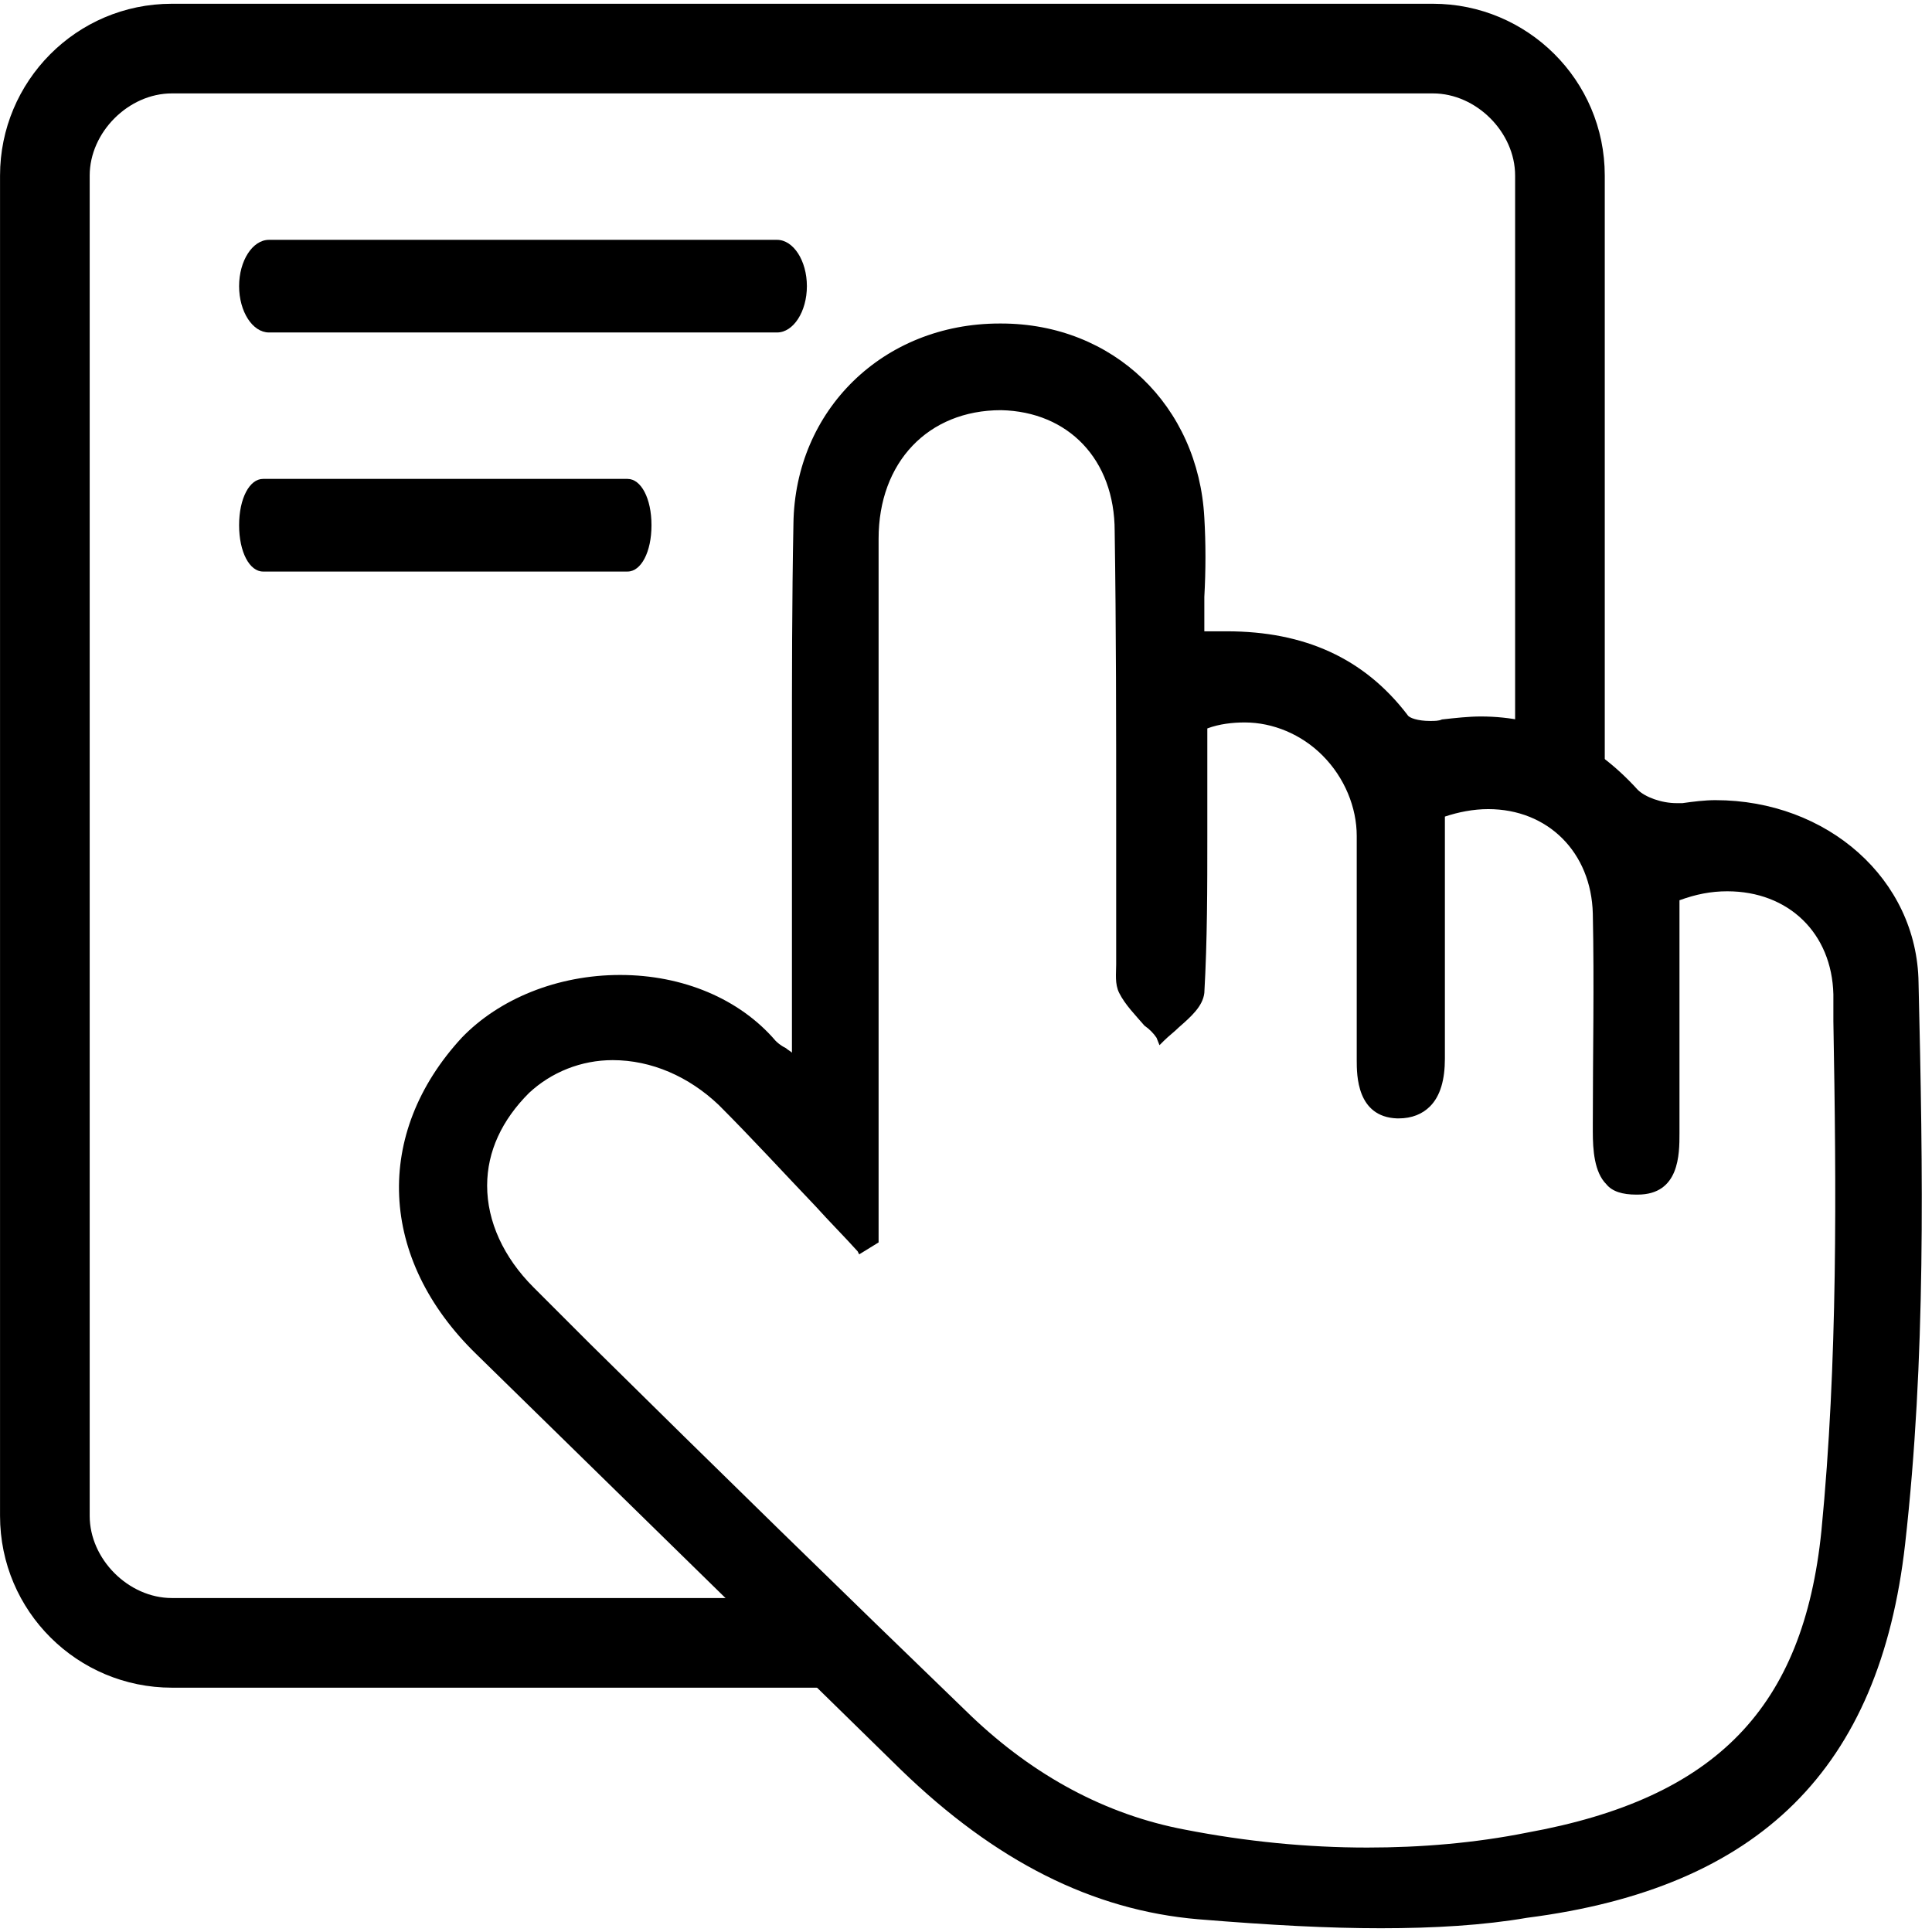
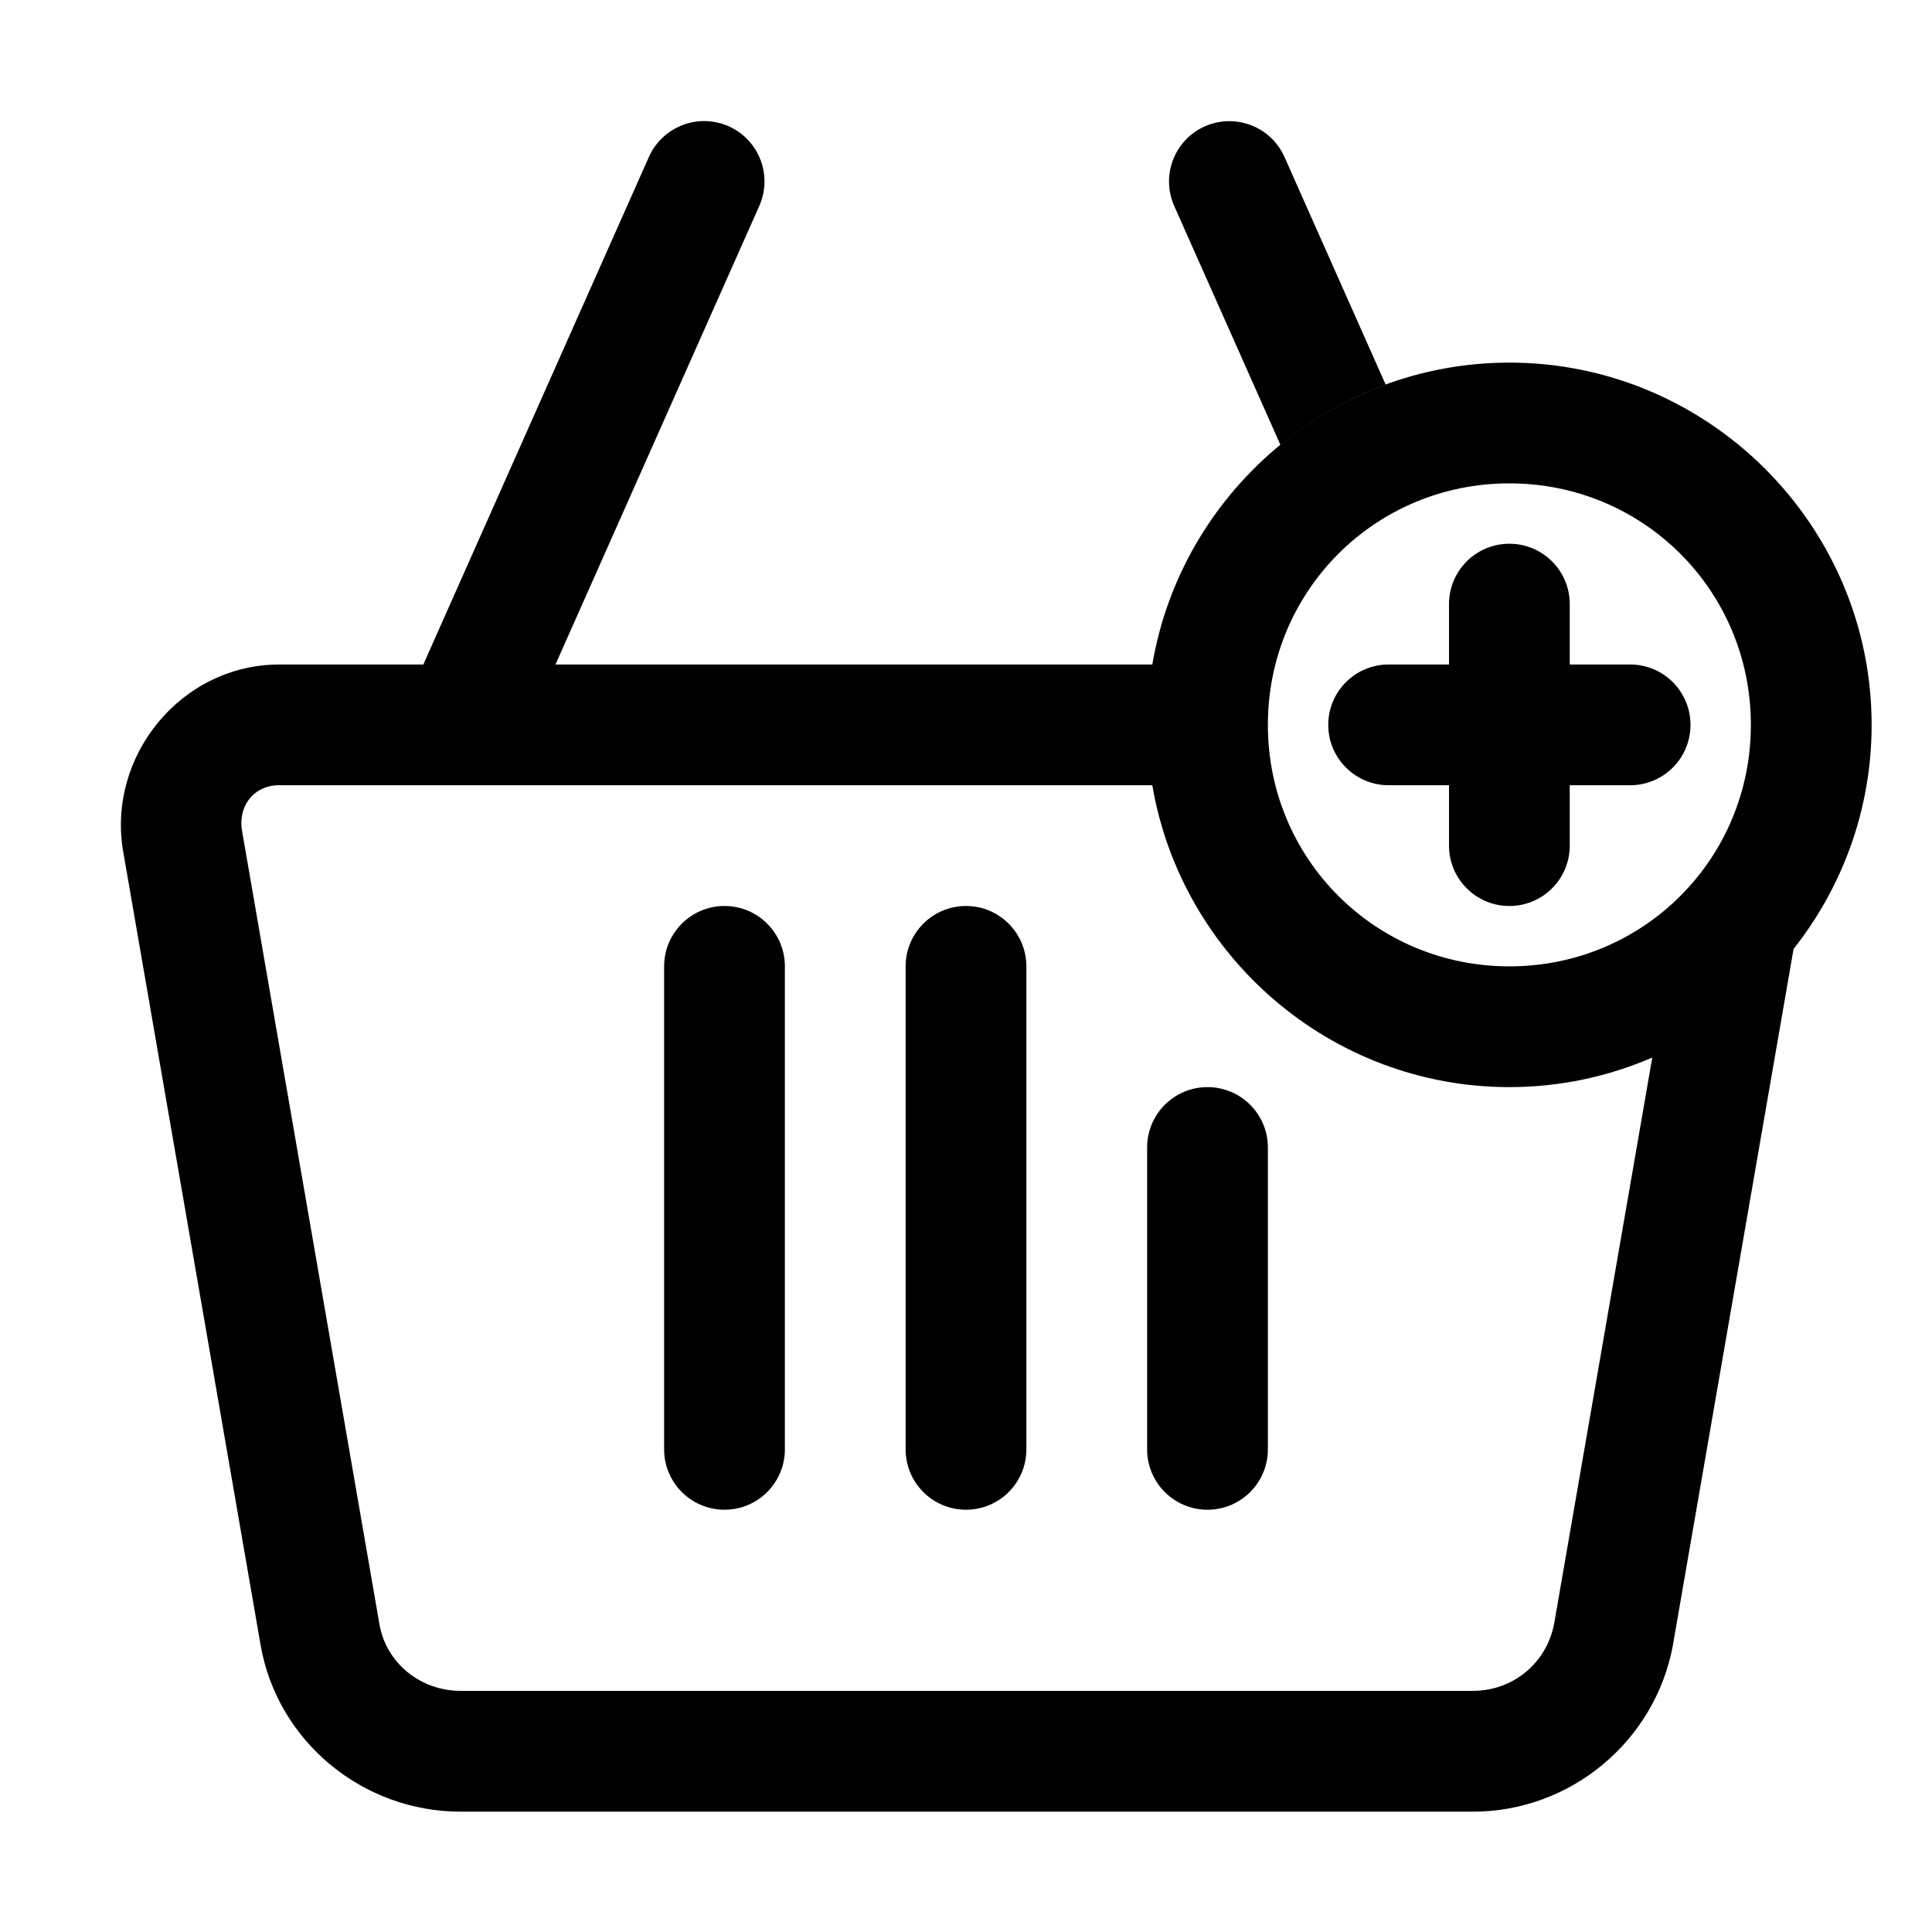
- <svg xmlns="http://www.w3.org/2000/svg" width="800px" height="800px" viewBox="0 -2 1028 1028" fill="#000000" class="icon" version="1.1">
-   <path d="M91.448 896c-50.087 0-91.429-40.547-91.429-91.429V91.429C0.02 41.342 40.566 0 91.448 0h671.006c50.087 0 91.429 40.547 91.429 91.429v337.093l-3.18-0.795c-13.516-3.975-26.236-5.565-40.547-5.565h-0.795l-0.795-2.385h-2.385V91.429c0-23.056-20.671-43.727-43.727-43.727H91.448c-23.056 0-43.727 20.671-43.727 43.727v713.143c0 23.056 20.671 43.727 43.727 43.727h352.199l0.795 0.795c8.745 11.925 3.975 20.671 0.795 27.031-3.18 5.565-4.77 9.54 0.795 15.106l4.77 4.77H91.448z" fill="" />
-   <path d="M143.125 174.907c-8.745 0-15.901-11.13-15.901-24.646 0-13.516 7.155-24.646 15.901-24.646h270.311c8.745 0 15.901 11.13 15.901 24.646 0 13.516-7.155 24.646-15.901 24.646h-270.311z" fill="" />
-   <path d="M413.436 128h-270.311c-7.155 0-13.516 9.54-13.516 22.261s6.36 22.261 13.516 22.261h270.311c7.155 0 13.516-9.54 13.516-22.261s-5.565-22.261-13.516-22.261zM139.945 302.112c-7.155 0-12.72-10.335-12.72-24.646s5.565-24.646 12.72-24.646h193.988c7.155 0 12.72 10.335 12.72 24.646s-5.565 24.646-12.72 24.646H139.945z" fill="" />
-   <path d="M333.933 255.205H139.945c-5.565 0-9.54 9.54-9.54 22.261s3.975 22.261 9.54 22.261h193.988c5.565 0 9.54-9.54 9.54-22.261s-4.77-22.261-9.54-22.261zM734.629 1024c-27.826 0-58.037-1.59-96.994-4.77-56.447-4.77-108.124-31.006-158.211-79.503L253.635 718.708c-52.472-50.882-54.857-117.665-7.95-168.547 19.876-20.671 50.882-33.391 84.273-33.391 33.391 0 63.602 12.72 82.683 34.981 0.795 0.795 2.385 2.385 5.565 3.975 0.795 0.795 2.385 1.59 3.18 2.385V451.578v-52.472c0-40.547 0-81.888 0.795-122.435 0.795-60.422 47.702-106.534 109.714-106.534h0.795c59.627 0 104.944 43.727 108.124 103.354 0.795 13.516 0.795 27.826 0 42.137v18.286h11.925c41.342 0 73.143 14.311 96.199 44.522 0.795 1.59 5.565 3.18 11.925 3.18 2.385 0 4.77 0 6.36-0.795 7.155-0.795 14.311-1.59 20.671-1.59 31.801 0 59.627 12.72 83.478 38.957 3.975 3.975 12.72 7.155 20.671 7.155h3.18c5.565-0.795 11.925-1.59 17.491-1.59 59.627 0 107.329 42.137 108.124 96.994 2.385 100.969 3.975 200.348-7.155 298.932-13.516 119.255-77.118 182.857-201.143 198.758-23.056 3.975-49.292 5.565-77.913 5.565zM325.983 562.087c-16.696 0-32.596 6.36-44.522 17.491-14.311 14.311-22.261 31.006-22.261 49.292 0 19.081 8.745 38.161 24.646 54.062l30.211 30.211c65.988 65.193 134.36 131.975 202.733 197.963 33.391 31.801 71.553 52.472 113.689 60.422 32.596 6.36 65.193 9.54 96.994 9.54 28.621 0 57.242-2.385 85.068-7.95 100.969-18.286 147.081-66.783 156.621-160.596 8.745-89.839 7.95-182.062 6.36-271.106v-14.311c-0.795-32.596-23.851-54.857-56.447-54.857-8.745 0-16.696 1.59-25.441 4.77V601.043c0 11.13 0 32.596-22.261 32.596h-0.795c-7.155 0-12.72-1.59-15.901-5.565-6.36-6.36-7.155-18.286-7.155-27.826v-4.77c0-36.571 0.795-73.938 0-111.304-0.795-32.596-23.851-55.652-55.652-55.652-7.95 0-15.901 1.59-23.056 3.975v128.795c0 11.13-2.385 19.876-7.95 25.441-3.975 3.975-9.54 6.36-16.696 6.36h-0.795c-21.466-0.795-21.466-23.056-21.466-31.006v-52.472-66.783c0-15.106-6.36-31.006-18.286-42.932-11.13-11.13-26.236-17.491-41.342-17.491-6.36 0-13.516 0.795-19.876 3.18V442.832c0 27.031 0 55.652-1.59 83.478-0.795 7.155-7.155 12.72-13.516 18.286-2.385 2.385-5.565 4.77-7.95 7.155l-2.385 2.385-1.59-3.975c-1.59-2.385-3.975-4.77-6.36-6.36-4.77-5.565-10.335-11.13-13.516-17.491-2.385-4.77-1.59-10.335-1.59-15.106v-6.36-69.168c0-50.882 0-103.354-0.795-155.031 0-38.161-24.646-63.602-60.422-64.398-38.957 0-65.193 27.826-65.193 68.373v374.46l-10.335 6.36-0.795-1.59c-7.155-7.95-15.106-15.901-22.261-23.851-16.696-17.491-34.186-36.571-51.677-54.062-15.901-15.106-35.776-23.851-56.447-23.851z" fill="" />
+ <svg xmlns="http://www.w3.org/2000/svg" width="800px" height="800px" viewBox="0 0 32 32" id="svg5" version="1.1">
+   <defs id="defs2" />
+   <g id="layer1" transform="translate(-12,-244)">
+     <path d="m 37,250.006 c -2.961,0 -5.434,2.171 -5.914,5 H 16.629 c -1.625,0 -2.863,1.514 -2.588,3.102 l 2.275,13.137 c 0.279,1.608 1.7,2.762 3.312,2.762 h 16.768 c 1.614,0 3.013,-1.161 3.311,-2.748 a 1,1 0 0 0 0.002,-0.014 l 1.998,-11.527 C 42.516,258.694 43,257.404 43,256.006 c 0,-3.302 -2.698,-6 -6,-6 z m 0,2 c 2.221,0 4,1.779 4,4 0,2.221 -1.779,4 -4,4 -2.221,0 -4,-1.779 -4,-4 0,-2.221 1.779,-4 4,-4 z m -20.371,5 h 14.457 c 0.48,2.829 2.953,5 5.914,5 0.84,0 1.64,-0.175 2.367,-0.49 l -1.625,9.375 c -0.123,0.653 -0.68,1.115 -1.346,1.115 H 19.629 c -0.667,0 -1.233,-0.463 -1.344,-1.102 l -2.275,-13.137 c -0.074,-0.426 0.201,-0.762 0.619,-0.762 z" id="path43283" style="color:#000000;fill:#000000;fill-rule:evenodd;stroke-linecap:round;stroke-linejoin:round;stroke-miterlimit:4.1;-inkscape-stroke:none" />
+     <path d="m 23.305,246.072 a 1,1 0 0 0 -0.557,0.527 l -4,9 a 1,1 0 0 0 0.508,1.32 1,1 0 0 0 1.32,-0.508 l 4,-9 a 1,1 0 0 0 -0.508,-1.32 1,1 0 0 0 -0.764,-0.019 z" id="path43285" style="color:#000000;fill:#000000;fill-rule:evenodd;stroke-linecap:round;stroke-linejoin:round;stroke-miterlimit:4.1;-inkscape-stroke:none" />
+     <path d="m 32.467,246.012 c -0.174,-0.018 -0.35,0.009 -0.51,0.08 -0.505,0.224 -0.732,0.815 -0.508,1.32 l 1.76,3.959 c 0.517,-0.424 1.103,-0.766 1.742,-1 l -1.676,-3.771 c -0.108,-0.242 -0.307,-0.432 -0.555,-0.527 -0.082,-0.031 -0.167,-0.051 -0.254,-0.061 z" id="path43287" style="color:#000000;fill:#000000;fill-rule:evenodd;stroke-linecap:round;stroke-linejoin:round;stroke-miterlimit:4.1;-inkscape-stroke:none" />
+     <path d="m 28,259.006 a 1,1 0 0 0 -1,1 v 8 a 1,1 0 0 0 1,1 1,1 0 0 0 1,-1 v -8 a 1,1 0 0 0 -1,-1 z" id="path43289" style="color:#000000;fill:#000000;fill-rule:evenodd;stroke-linecap:round;stroke-linejoin:round;stroke-miterlimit:4.1;-inkscape-stroke:none" />
+     <path d="m 24,259.006 a 1,1 0 0 0 -1,1 v 8 a 1,1 0 0 0 1,1 1,1 0 0 0 1,-1 v -8 a 1,1 0 0 0 -1,-1 z" id="path43291" style="color:#000000;fill:#000000;fill-rule:evenodd;stroke-linecap:round;stroke-linejoin:round;stroke-miterlimit:4.1;-inkscape-stroke:none" />
+     <path d="m 32,262.006 a 1,1 0 0 0 -1,1 v 5 a 1,1 0 0 0 1,1 1,1 0 0 0 1,-1 v -5 a 1,1 0 0 0 -1,-1 z" id="path43293" style="color:#000000;fill:#000000;fill-rule:evenodd;stroke-linecap:round;stroke-linejoin:round;stroke-miterlimit:4.1;-inkscape-stroke:none" />
+     <path d="m 37,253.006 a 1,1 0 0 0 -1,1 v 1 h -1 a 1,1 0 0 0 -1,1 1,1 0 0 0 1,1 h 1 v 1 a 1,1 0 0 0 1,1 1,1 0 0 0 1,-1 v -1 h 1 a 1,1 0 0 0 1,-1 1,1 0 0 0 -1,-1 h -1 v -1 a 1,1 0 0 0 -1,-1 z" id="path43297" style="color:#000000;fill:#000000;fill-rule:evenodd;stroke-linecap:round;stroke-linejoin:round;stroke-miterlimit:4.1;-inkscape-stroke:none" />
+   </g>
</svg>
